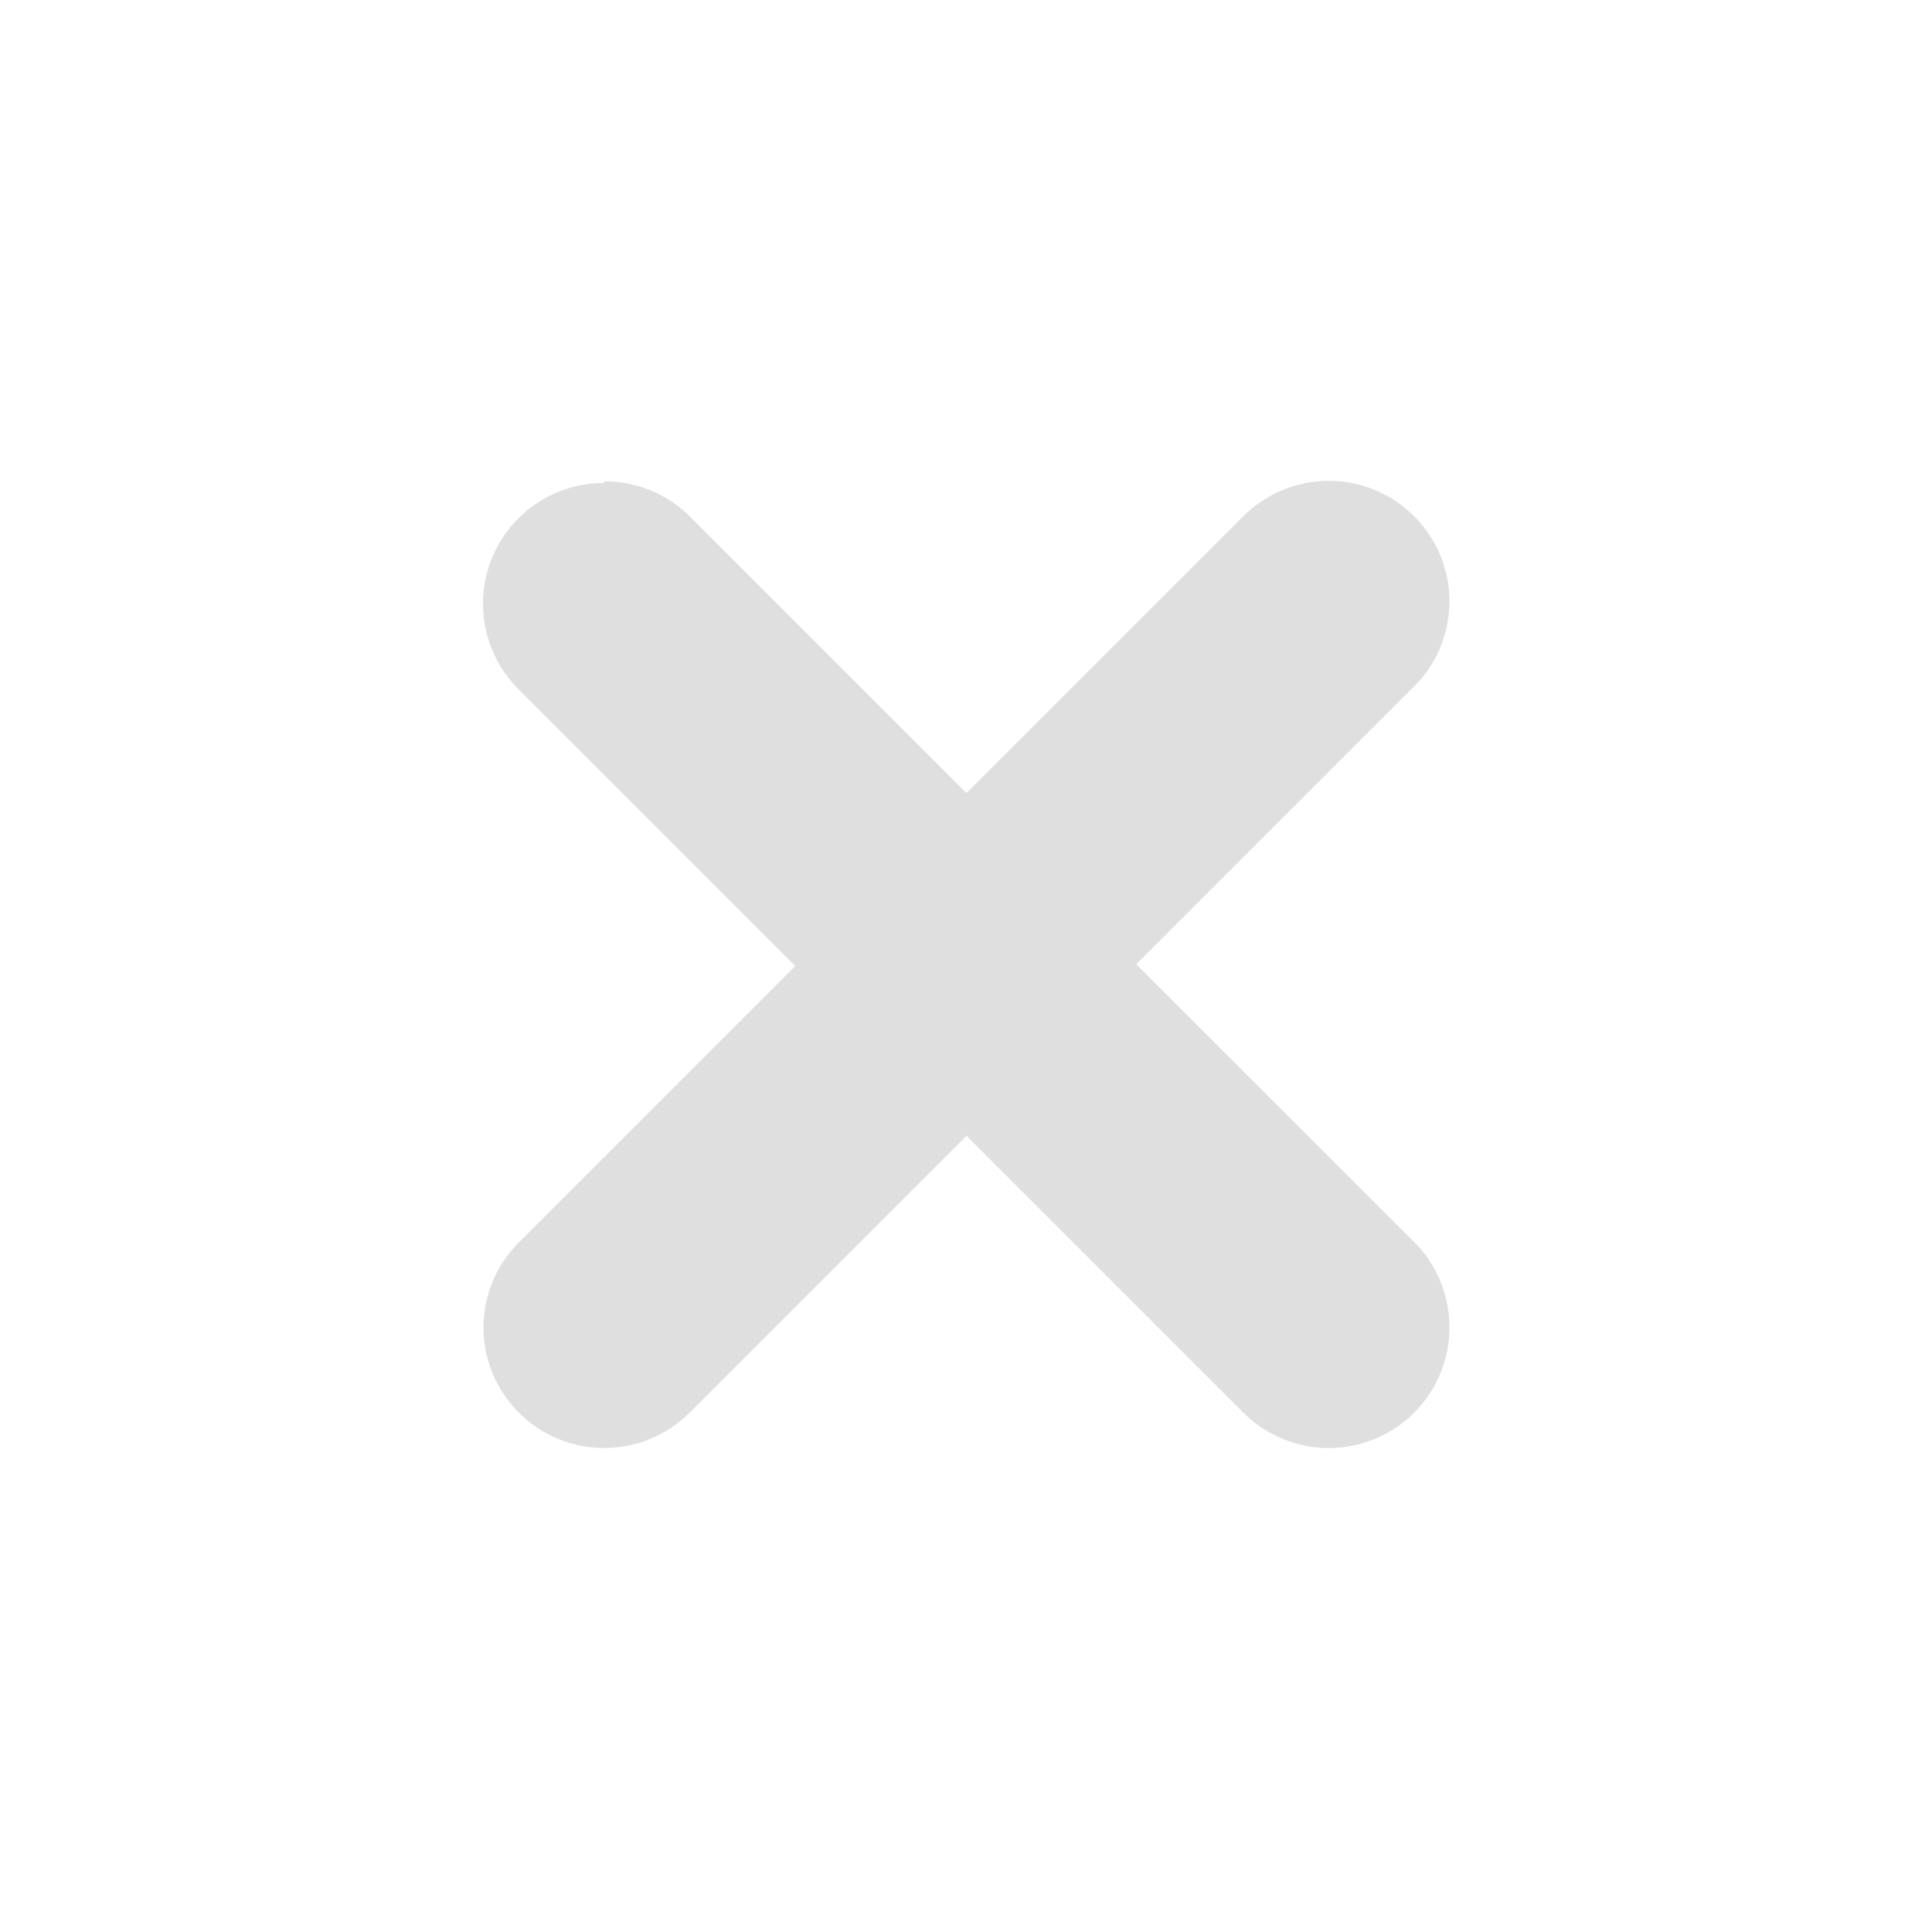
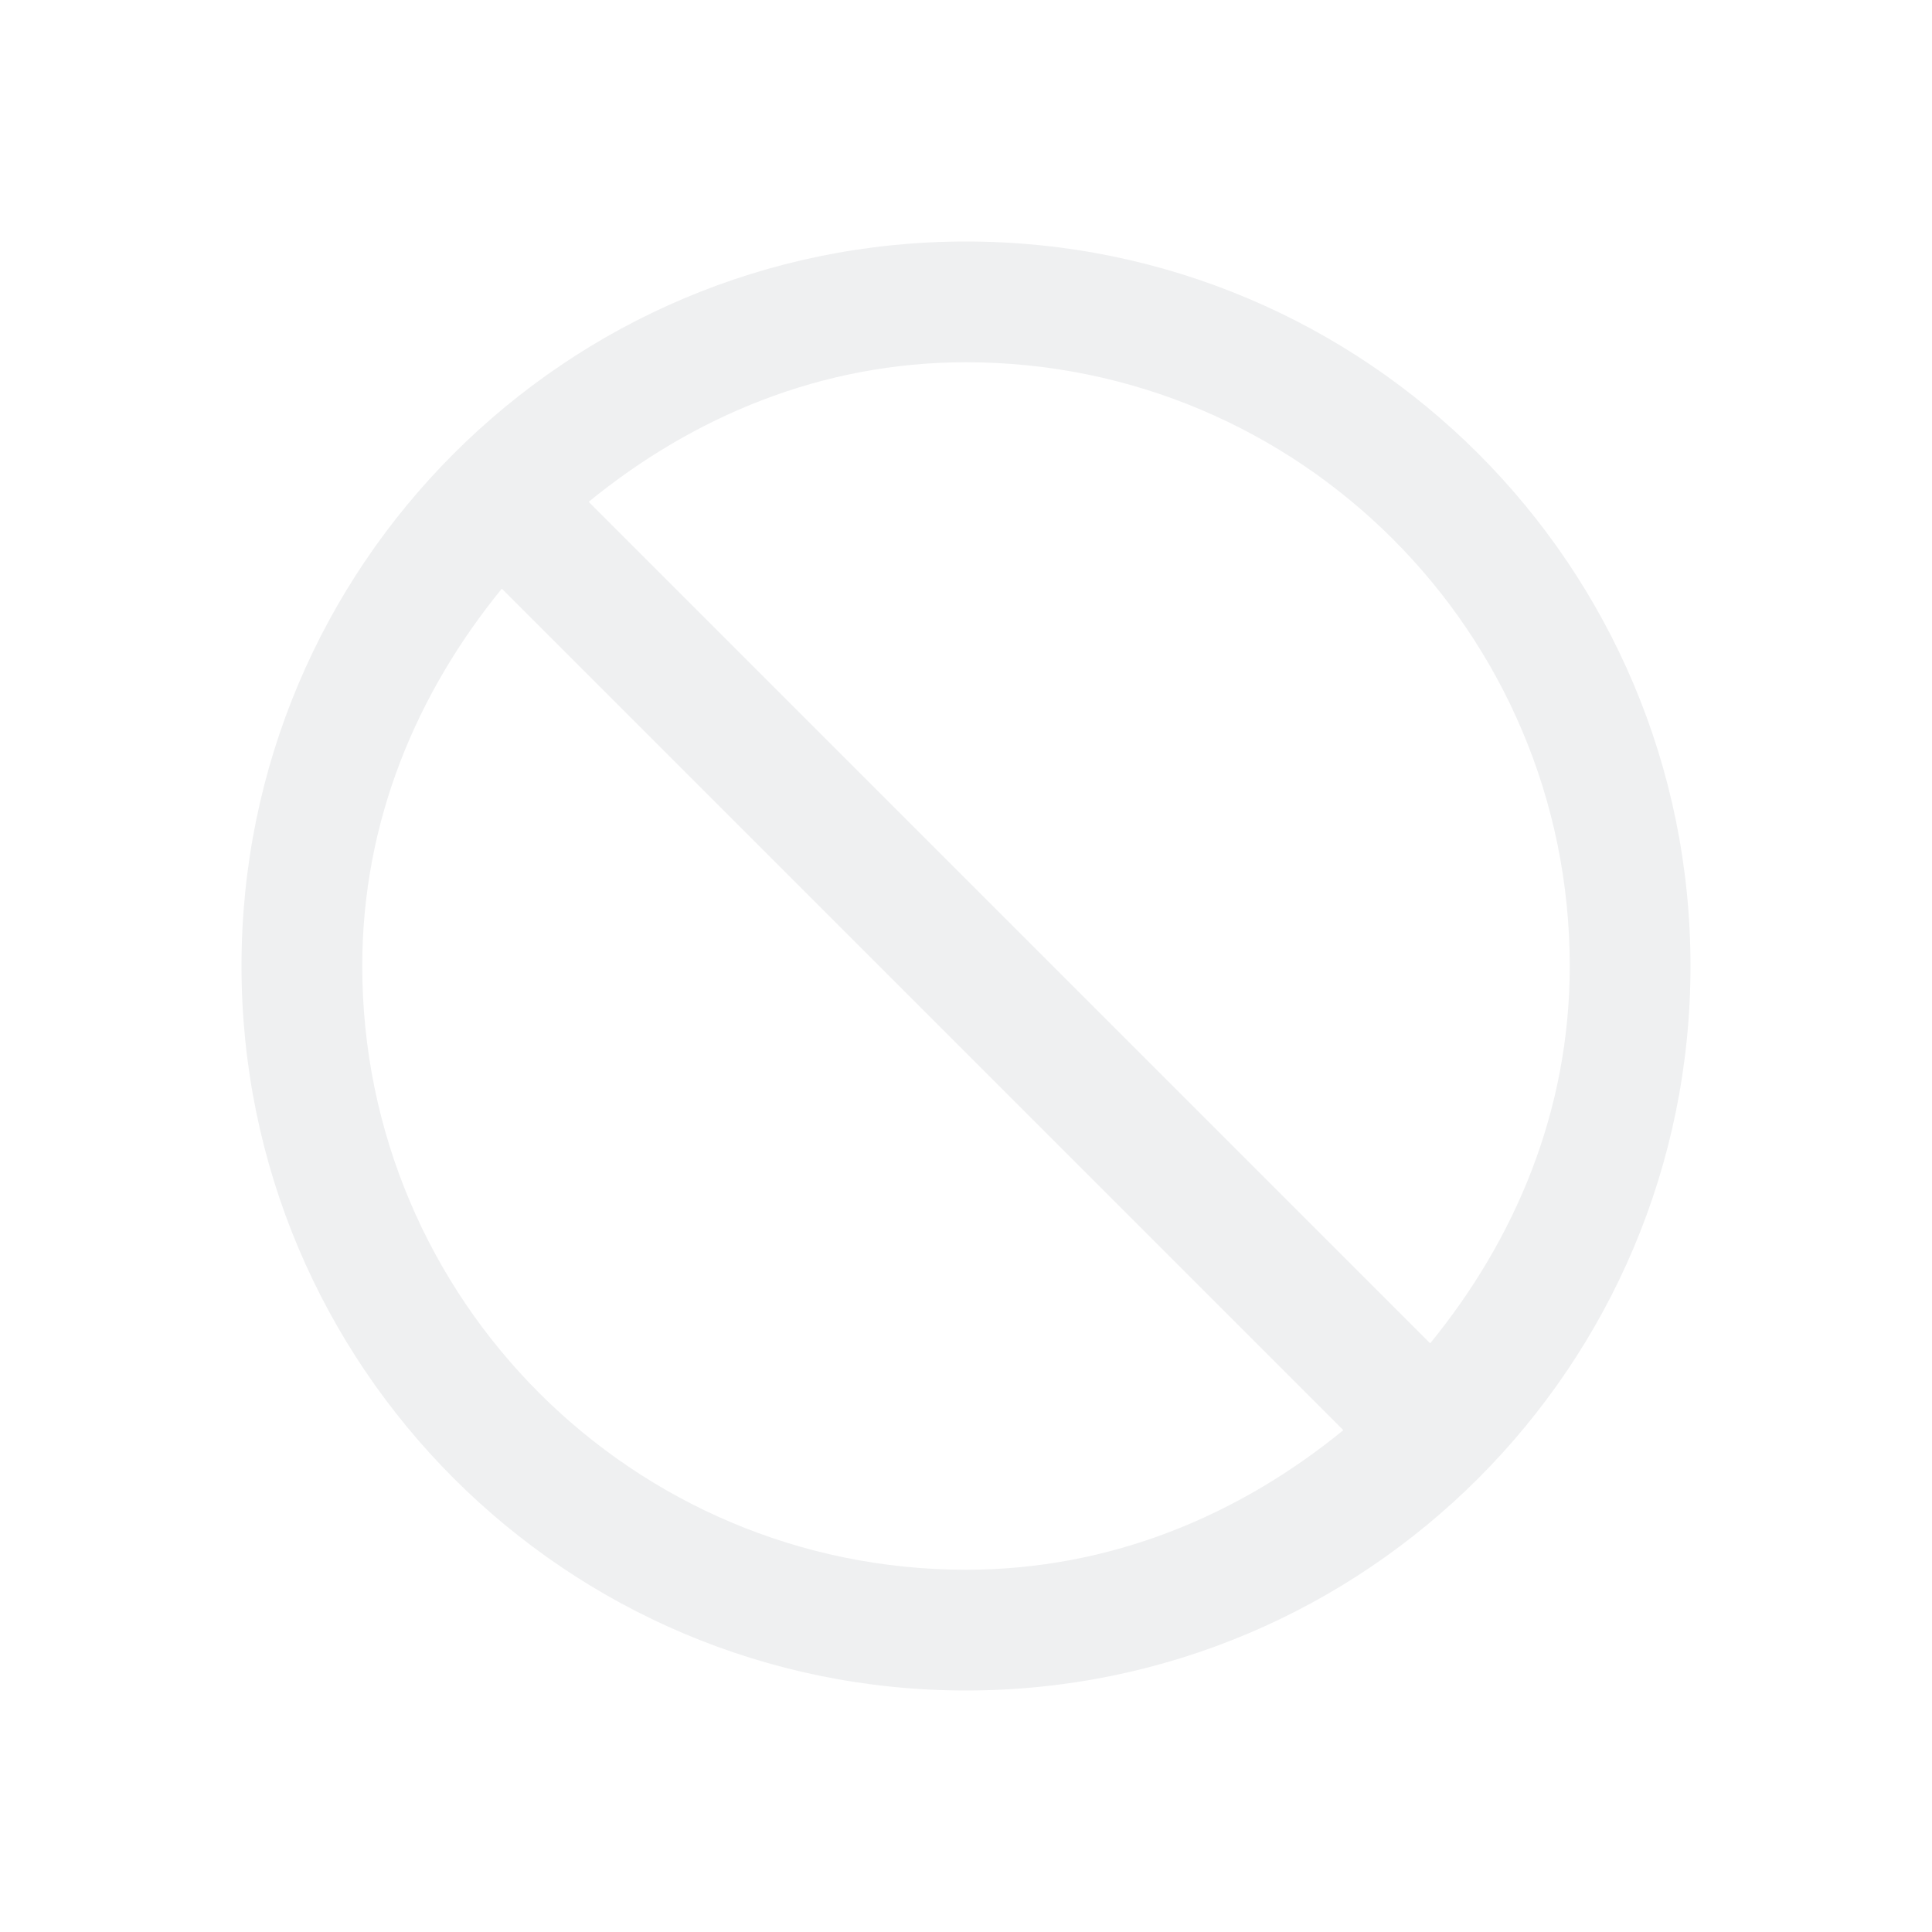
- <svg xmlns="http://www.w3.org/2000/svg" width="16" height="16" viewBox="0 0 16 16">
-   <defs>
-     <style id="current-color-scheme" type="text/css">
-    .ColorScheme-Text { color:#dfdfdf; } .ColorScheme-Highlight { color:#5294e2; }
-   </style>
+ <svg xmlns="http://www.w3.org/2000/svg" viewBox="0 0 16 16">
+   <defs id="defs3051">
+     <style type="text/css" id="current-color-scheme">
+       .ColorScheme-Text {
+         color:#eff0f1;
+       }
+       </style>
  </defs>
-   <path style="fill:currentColor" class="ColorScheme-Text" d="M 11.004 3.982 A 1 1 0 0 0 10.297 4.275 L 8.004 6.568 L 5.721 4.285 A 1 1 0 0 0 5.711 4.275 A 1 1 0 0 0 5.01 3.986 L 5 4 A 1 1 0 0 0 4 5 A 1 1 0 0 0 4.293 5.707 L 6.586 8 L 4.293 10.293 A 1 1 0 0 0 4.004 10.992 A 1 1 0 0 0 5.004 11.992 A 1 1 0 0 0 5.711 11.699 L 8.004 9.406 L 10.287 11.689 A 1 1 0 0 0 11.004 11.992 A 1 1 0 0 0 12.004 10.992 A 1 1 0 0 0 11.711 10.285 L 9.41 7.986 L 11.693 5.703 A 1 1 0 0 0 12.004 4.982 A 1 1 0 0 0 11.004 3.982 z" />
+   <path style="fill:currentColor;fill-opacity:1;stroke:none" d="M 8 2 C 4.686 2 2 4.686 2 8 C 2 11.314 4.686 14 8 14 C 11.314 14 14 11.314 14 8 C 14 4.686 11.314 2 8 2 z M 8 3 C 10.761 3 13 5.239 13 8 C 13 9.2 12.548 10.263 11.844 11.125 L 4.875 4.156 C 5.737 3.452 6.8 3 8 3 z M 4.156 4.875 L 11.125 11.844 C 10.263 12.548 9.2 13 8 13 C 5.239 13 3 10.761 3 8 C 3 6.8 3.452 5.737 4.156 4.875 z " class="ColorScheme-Text" />
</svg>
